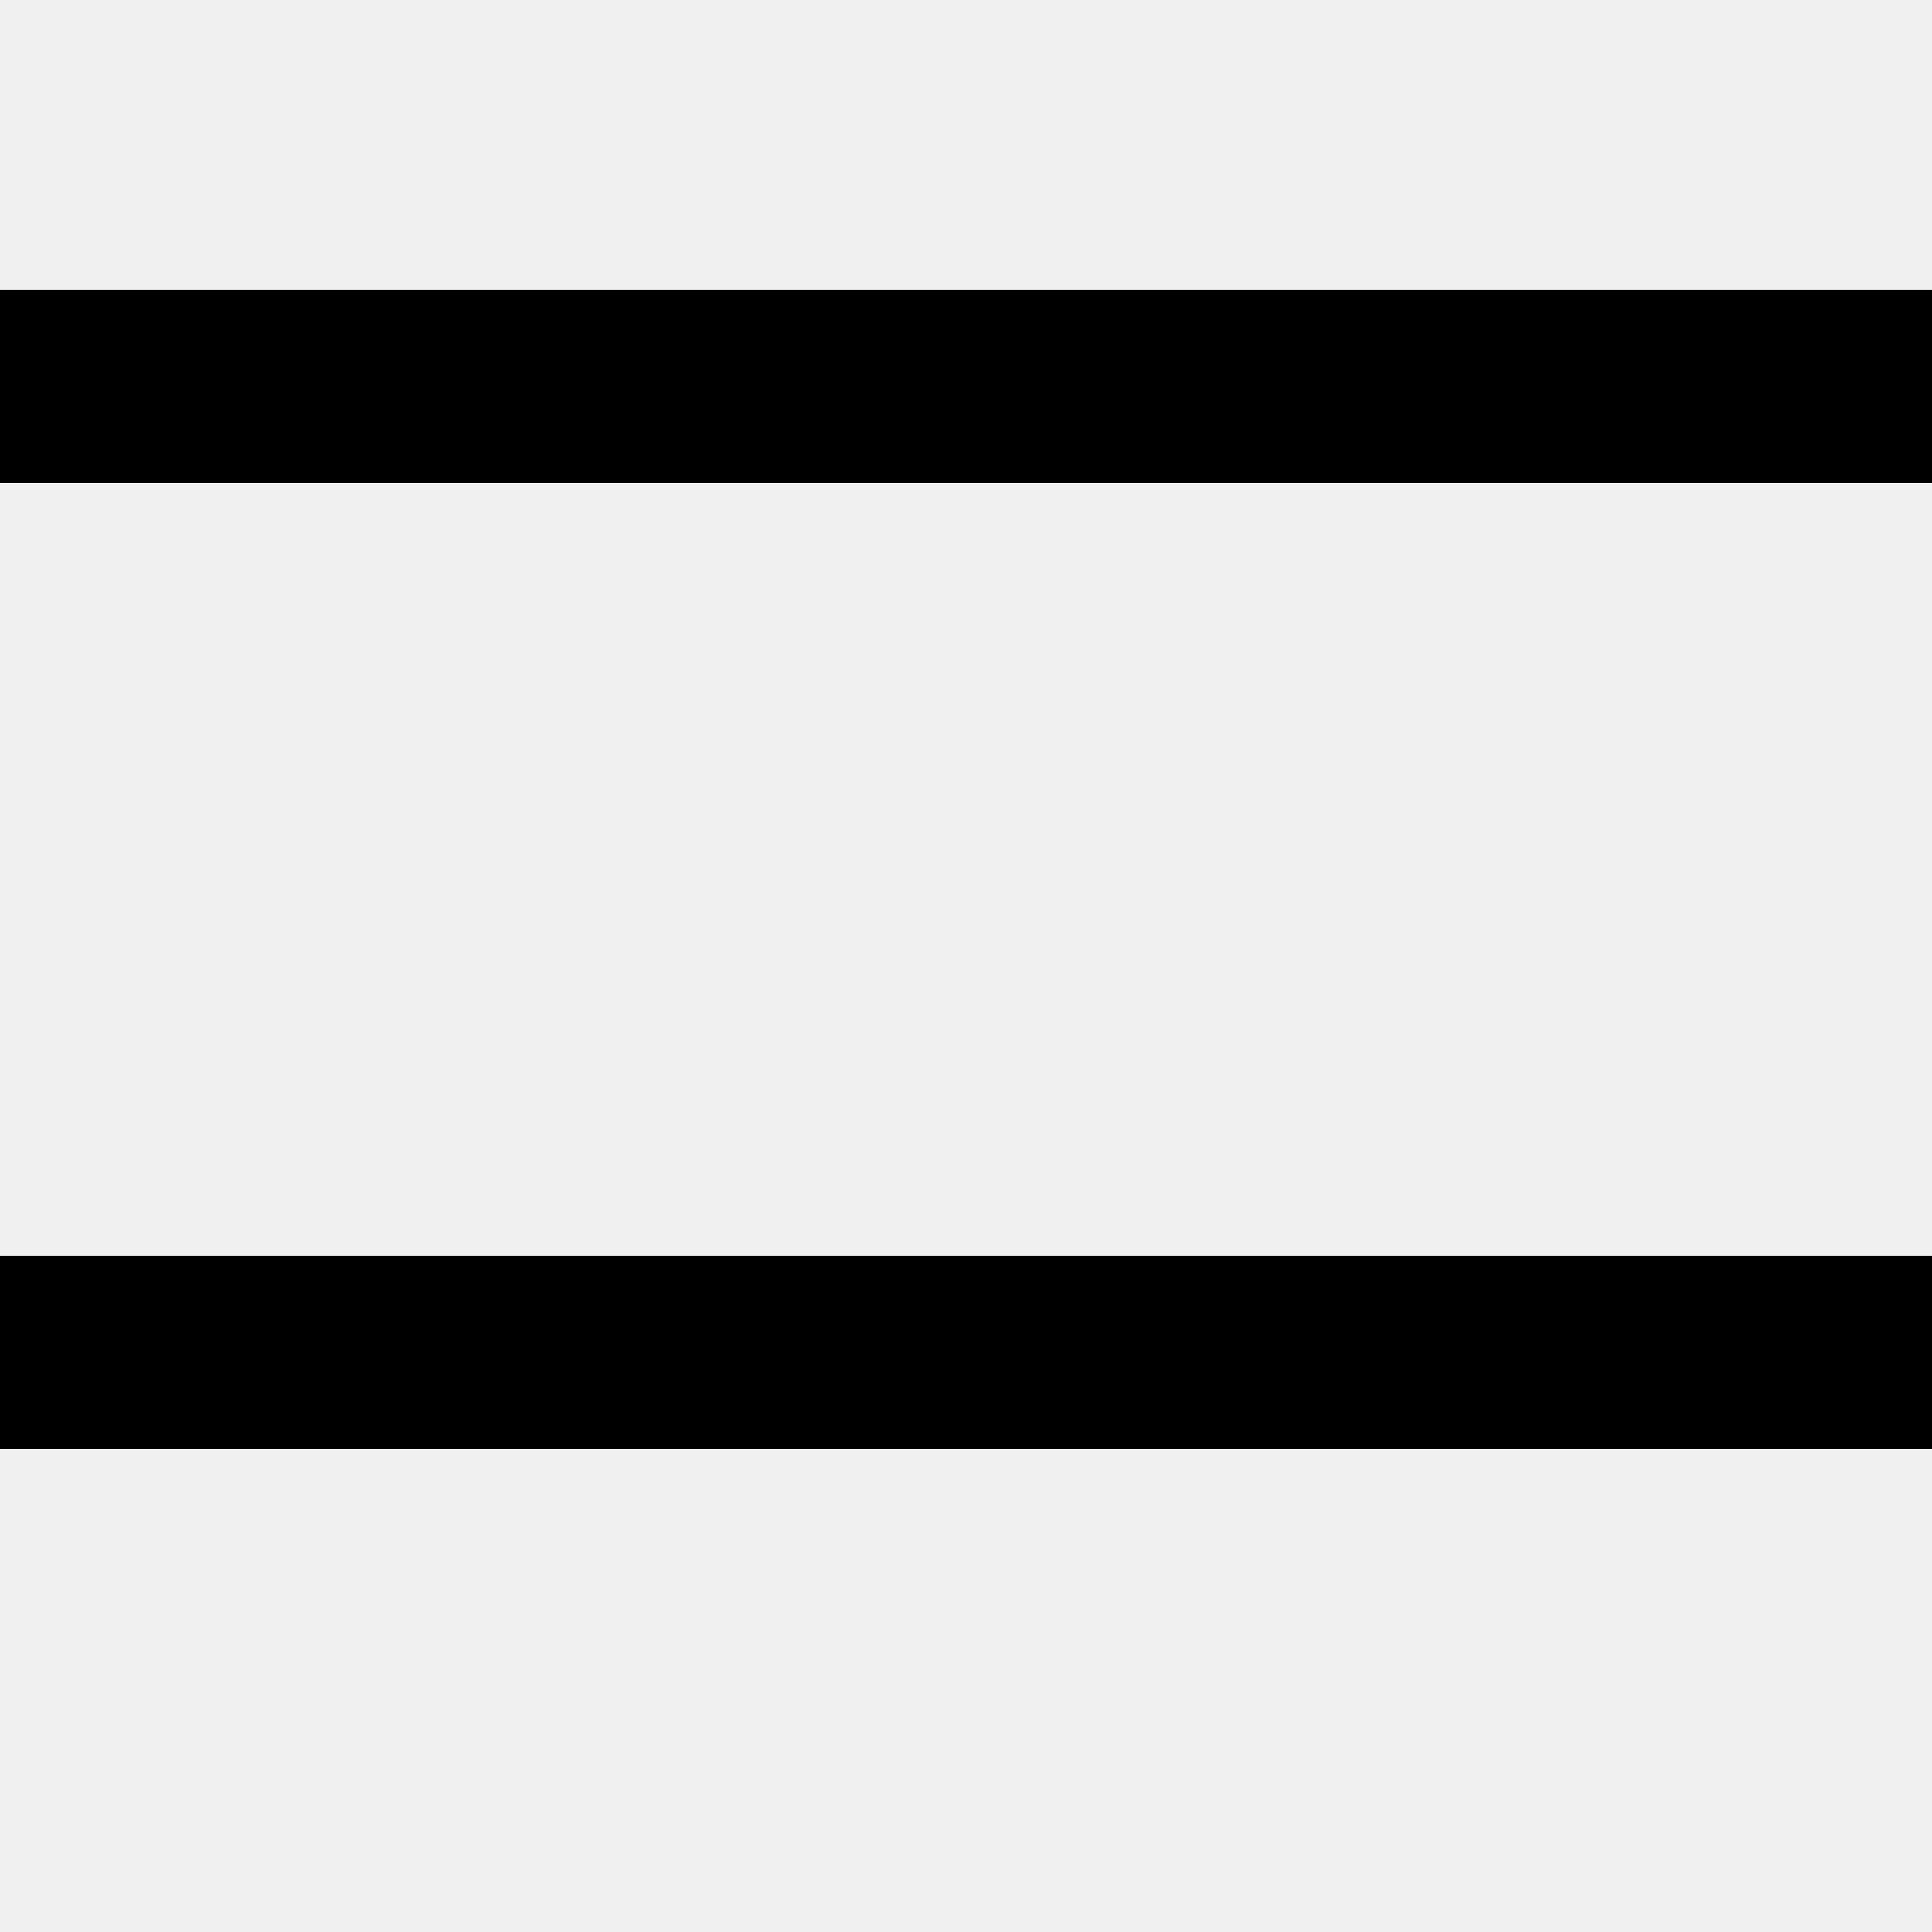
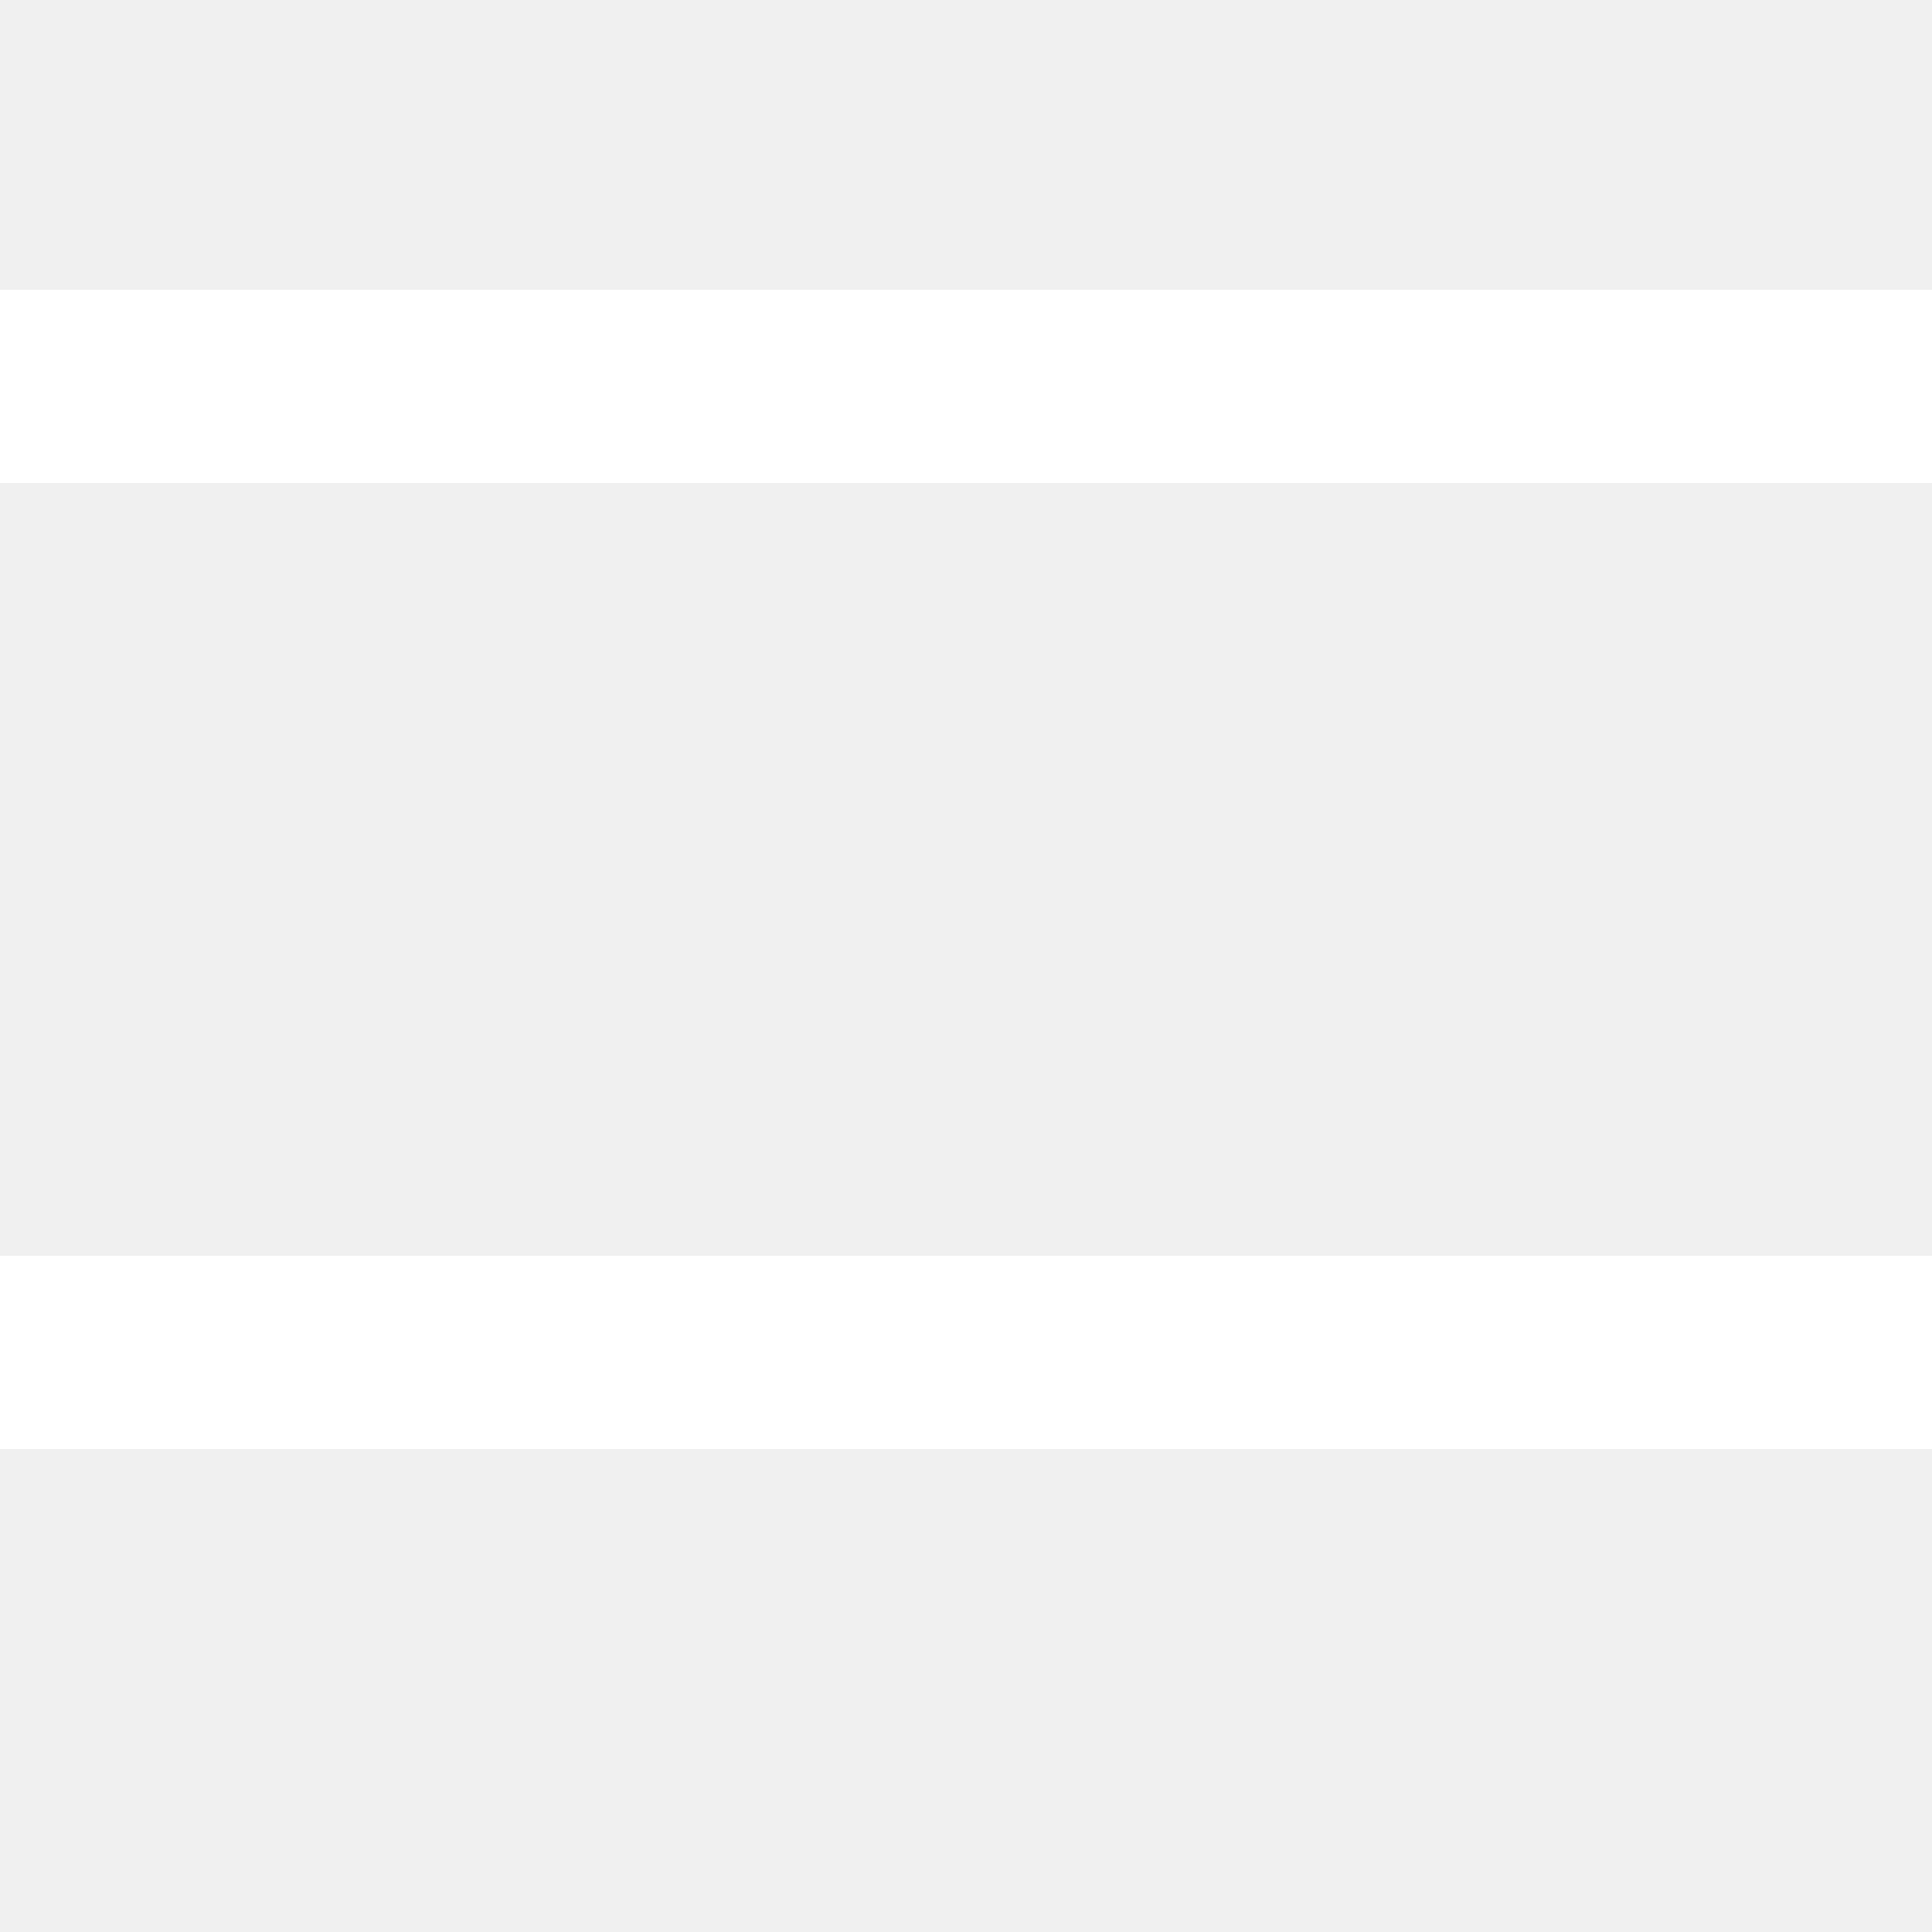
<svg xmlns="http://www.w3.org/2000/svg" width="10" height="10">
  <g id="Layer_1">
-     <line stroke-linecap="undefined" stroke-linejoin="undefined" id="svg_22" y2="2" x2="10" y1="2" x1="0" stroke="#000" fill="none" />
-     <line stroke-linecap="undefined" stroke-linejoin="undefined" id="svg_23" y2="7" x2="10" y1="7" x1="0" stroke="#000" fill="none" />
+     <line stroke-linecap="undefined" stroke-linejoin="undefined" id="svg_22" y2="2" x2="10" y1="2" x1="0" stroke="#fff" fill="none" />
+     <line stroke-linecap="undefined" stroke-linejoin="undefined" id="svg_23" y2="7" x2="10" y1="7" x1="0" stroke="#fff" fill="none" />
  </g>
</svg>
